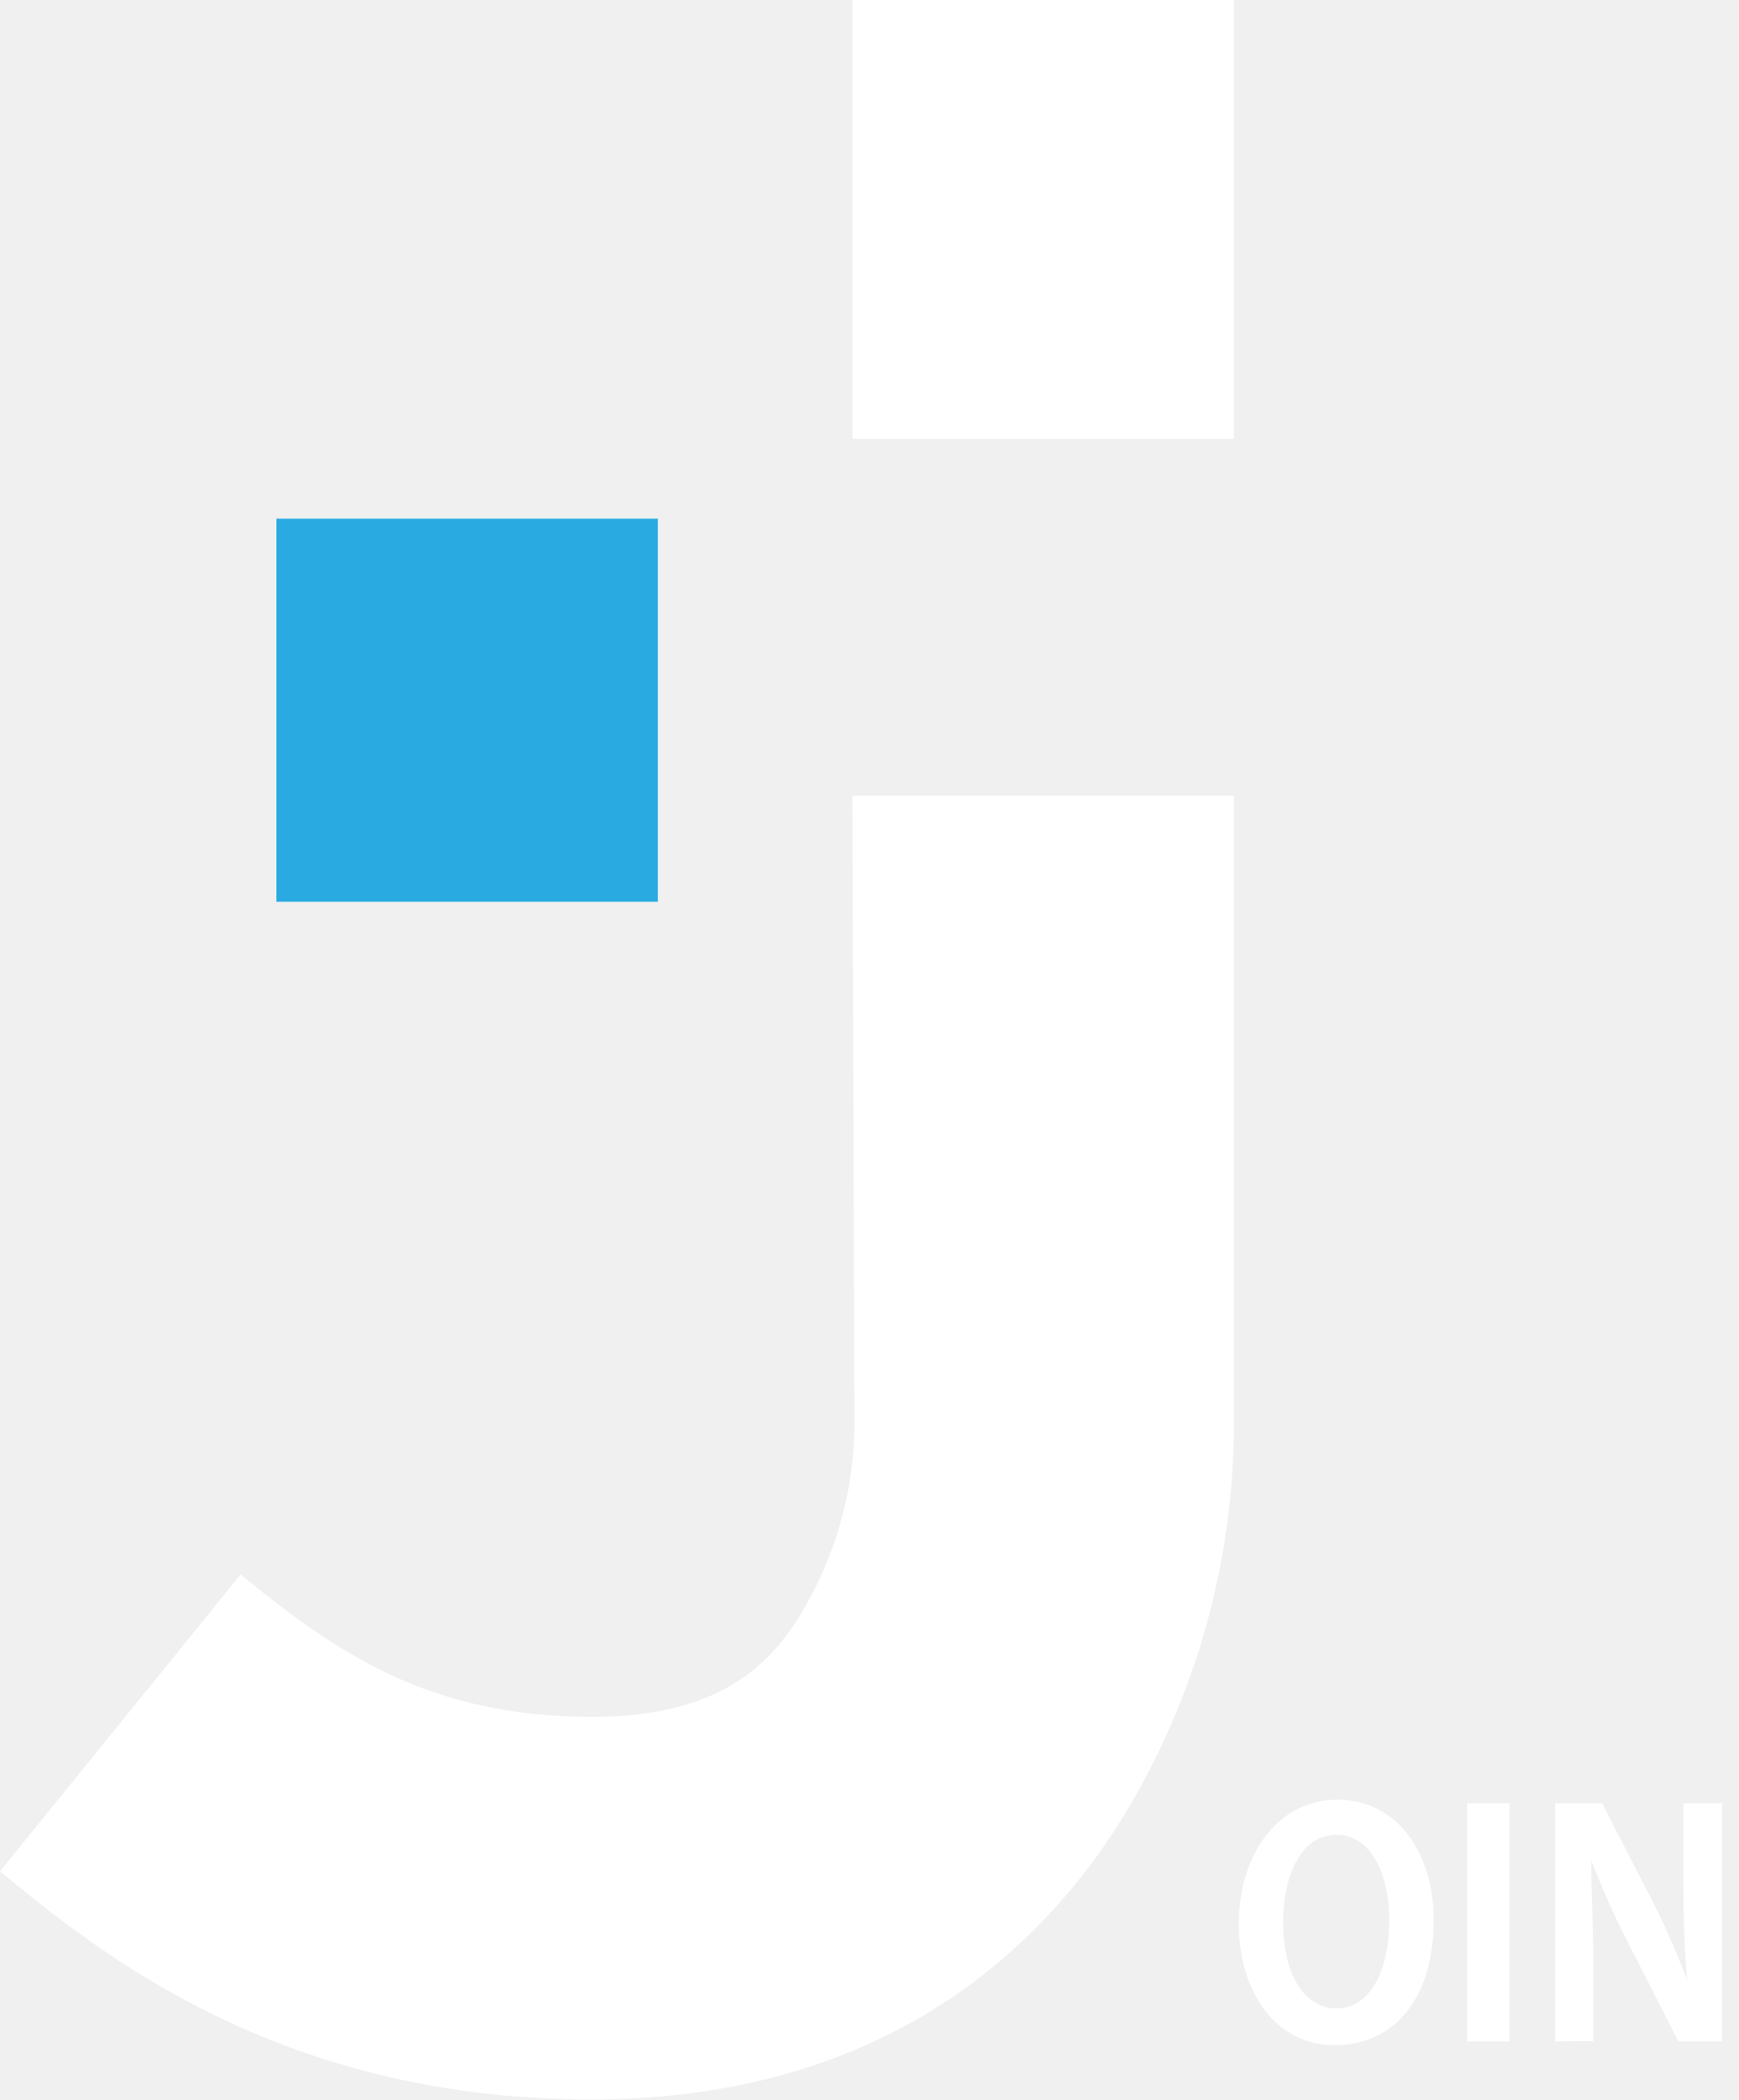
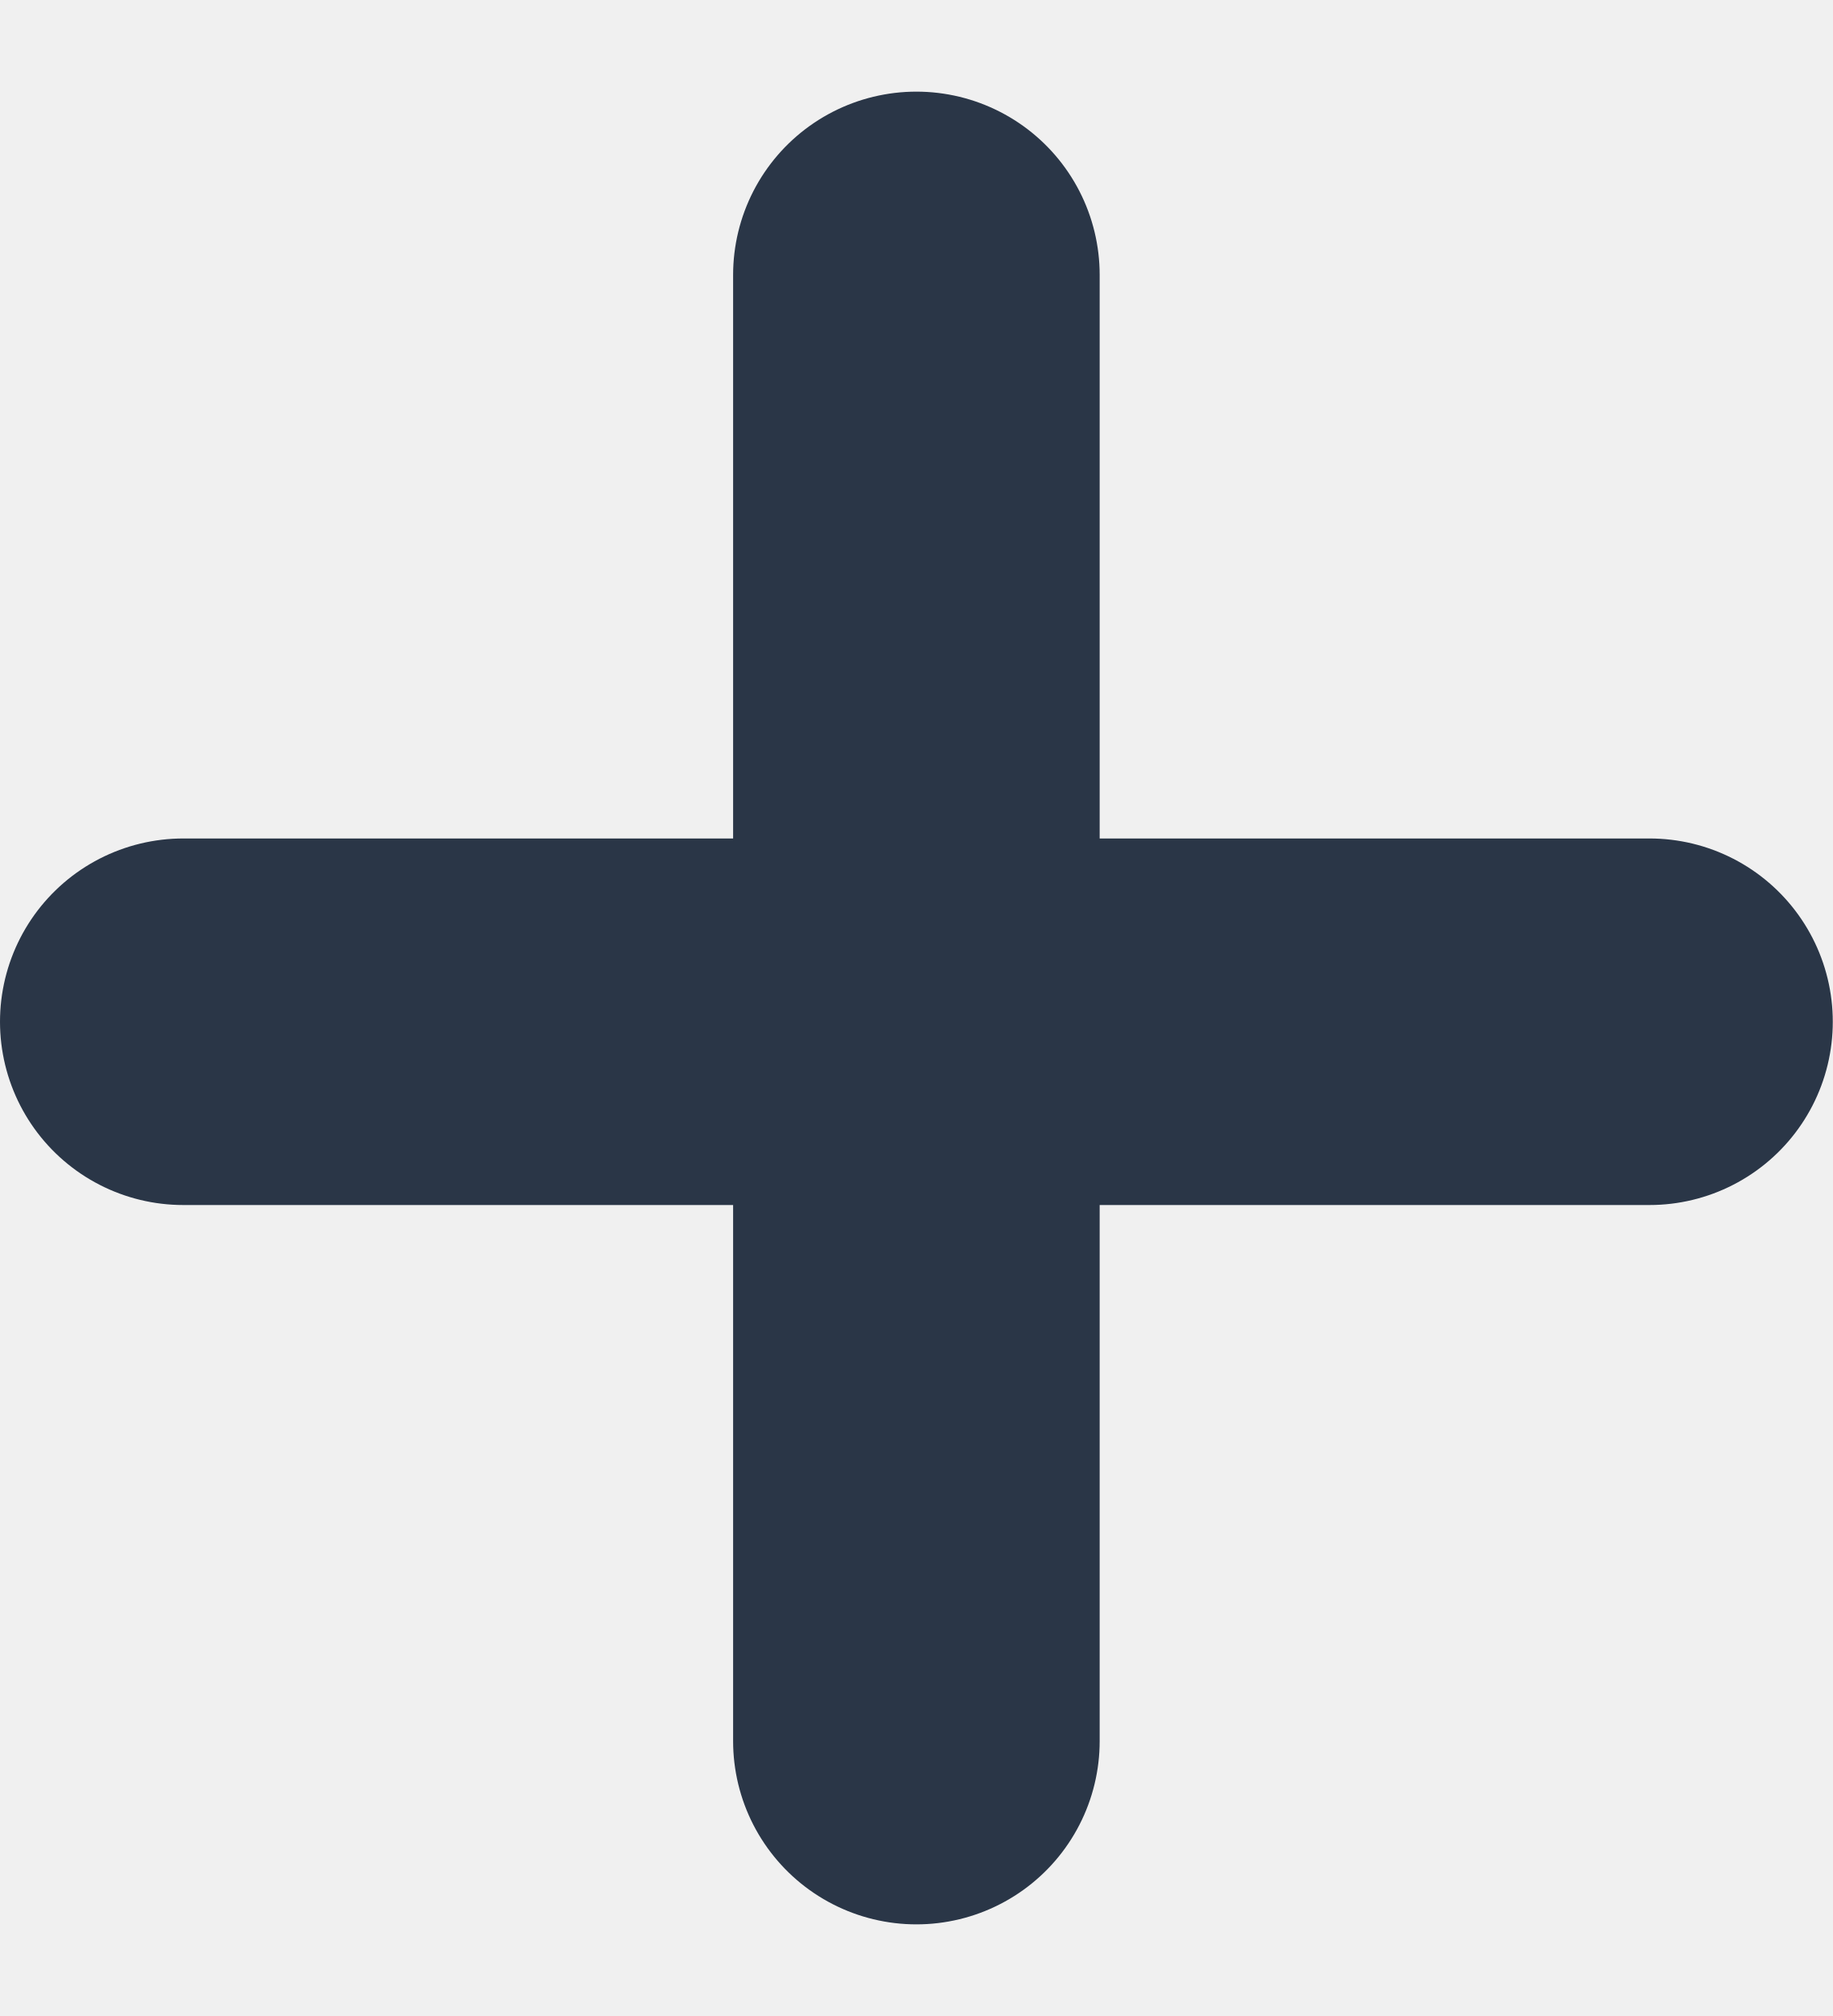
- <svg xmlns="http://www.w3.org/2000/svg" width="101" height="122" viewBox="0 0 101 122" fill="none">
-   <path d="M71.672 0H49.515V25.492H71.672V0Z" fill="white" />
-   <path d="M49.514 46.225H71.672V82.178C71.773 90.829 69.311 99.315 64.599 106.557C59.946 113.594 50.963 121.966 34.345 121.966C16.243 121.966 5.693 113.406 0 108.715L13.976 91.474C19.533 96.011 24.885 99.743 34.43 99.743C41.657 99.743 44.537 96.799 46.225 94.231C48.519 90.664 49.705 86.492 49.633 82.246L49.514 46.225Z" fill="white" />
-   <path d="M38.214 30.132H16.056V52.388H38.214V30.132Z" fill="#29ABE2" />
-   <path d="M83.279 111.522C83.279 116.265 80.876 118.815 77.518 118.815C74.161 118.815 71.962 115.785 71.962 111.762C71.962 107.739 74.229 104.554 77.706 104.554C81.183 104.554 83.279 107.687 83.279 111.522ZM74.536 111.711C74.536 114.57 75.678 116.675 77.638 116.675C79.598 116.675 80.706 114.45 80.706 111.539C80.706 108.988 79.683 106.592 77.638 106.592C75.592 106.592 74.536 108.903 74.536 111.711Z" fill="white" />
-   <path d="M87.677 104.76V118.593H85.223V104.76H87.677Z" fill="white" />
-   <path d="M90.336 118.593V104.76H93.063L95.995 110.461C96.749 111.952 97.421 113.483 98.006 115.049C97.853 113.337 97.784 111.368 97.784 109.177V104.76H100.034V118.593H97.495L94.529 112.772C93.744 111.243 93.044 109.671 92.432 108.064C92.432 109.776 92.552 111.711 92.552 114.09V118.576L90.336 118.593Z" fill="white" />
+ <svg xmlns="http://www.w3.org/2000/svg" width="10" height="11" viewBox="0 0 10 11" fill="none">
+   <g id="Capa 1">
+     <g id="Group 11">
+       <path id="Vector 13" d="M5 1.5V9.5" stroke="#2A3647" stroke-width="2" stroke-linecap="round" />
+       <path id="Vector 14" d="M9 5.575L1 5.575" stroke="#2A3647" stroke-width="2" stroke-linecap="round" />
+     </g>
+   </g>
</svg>
